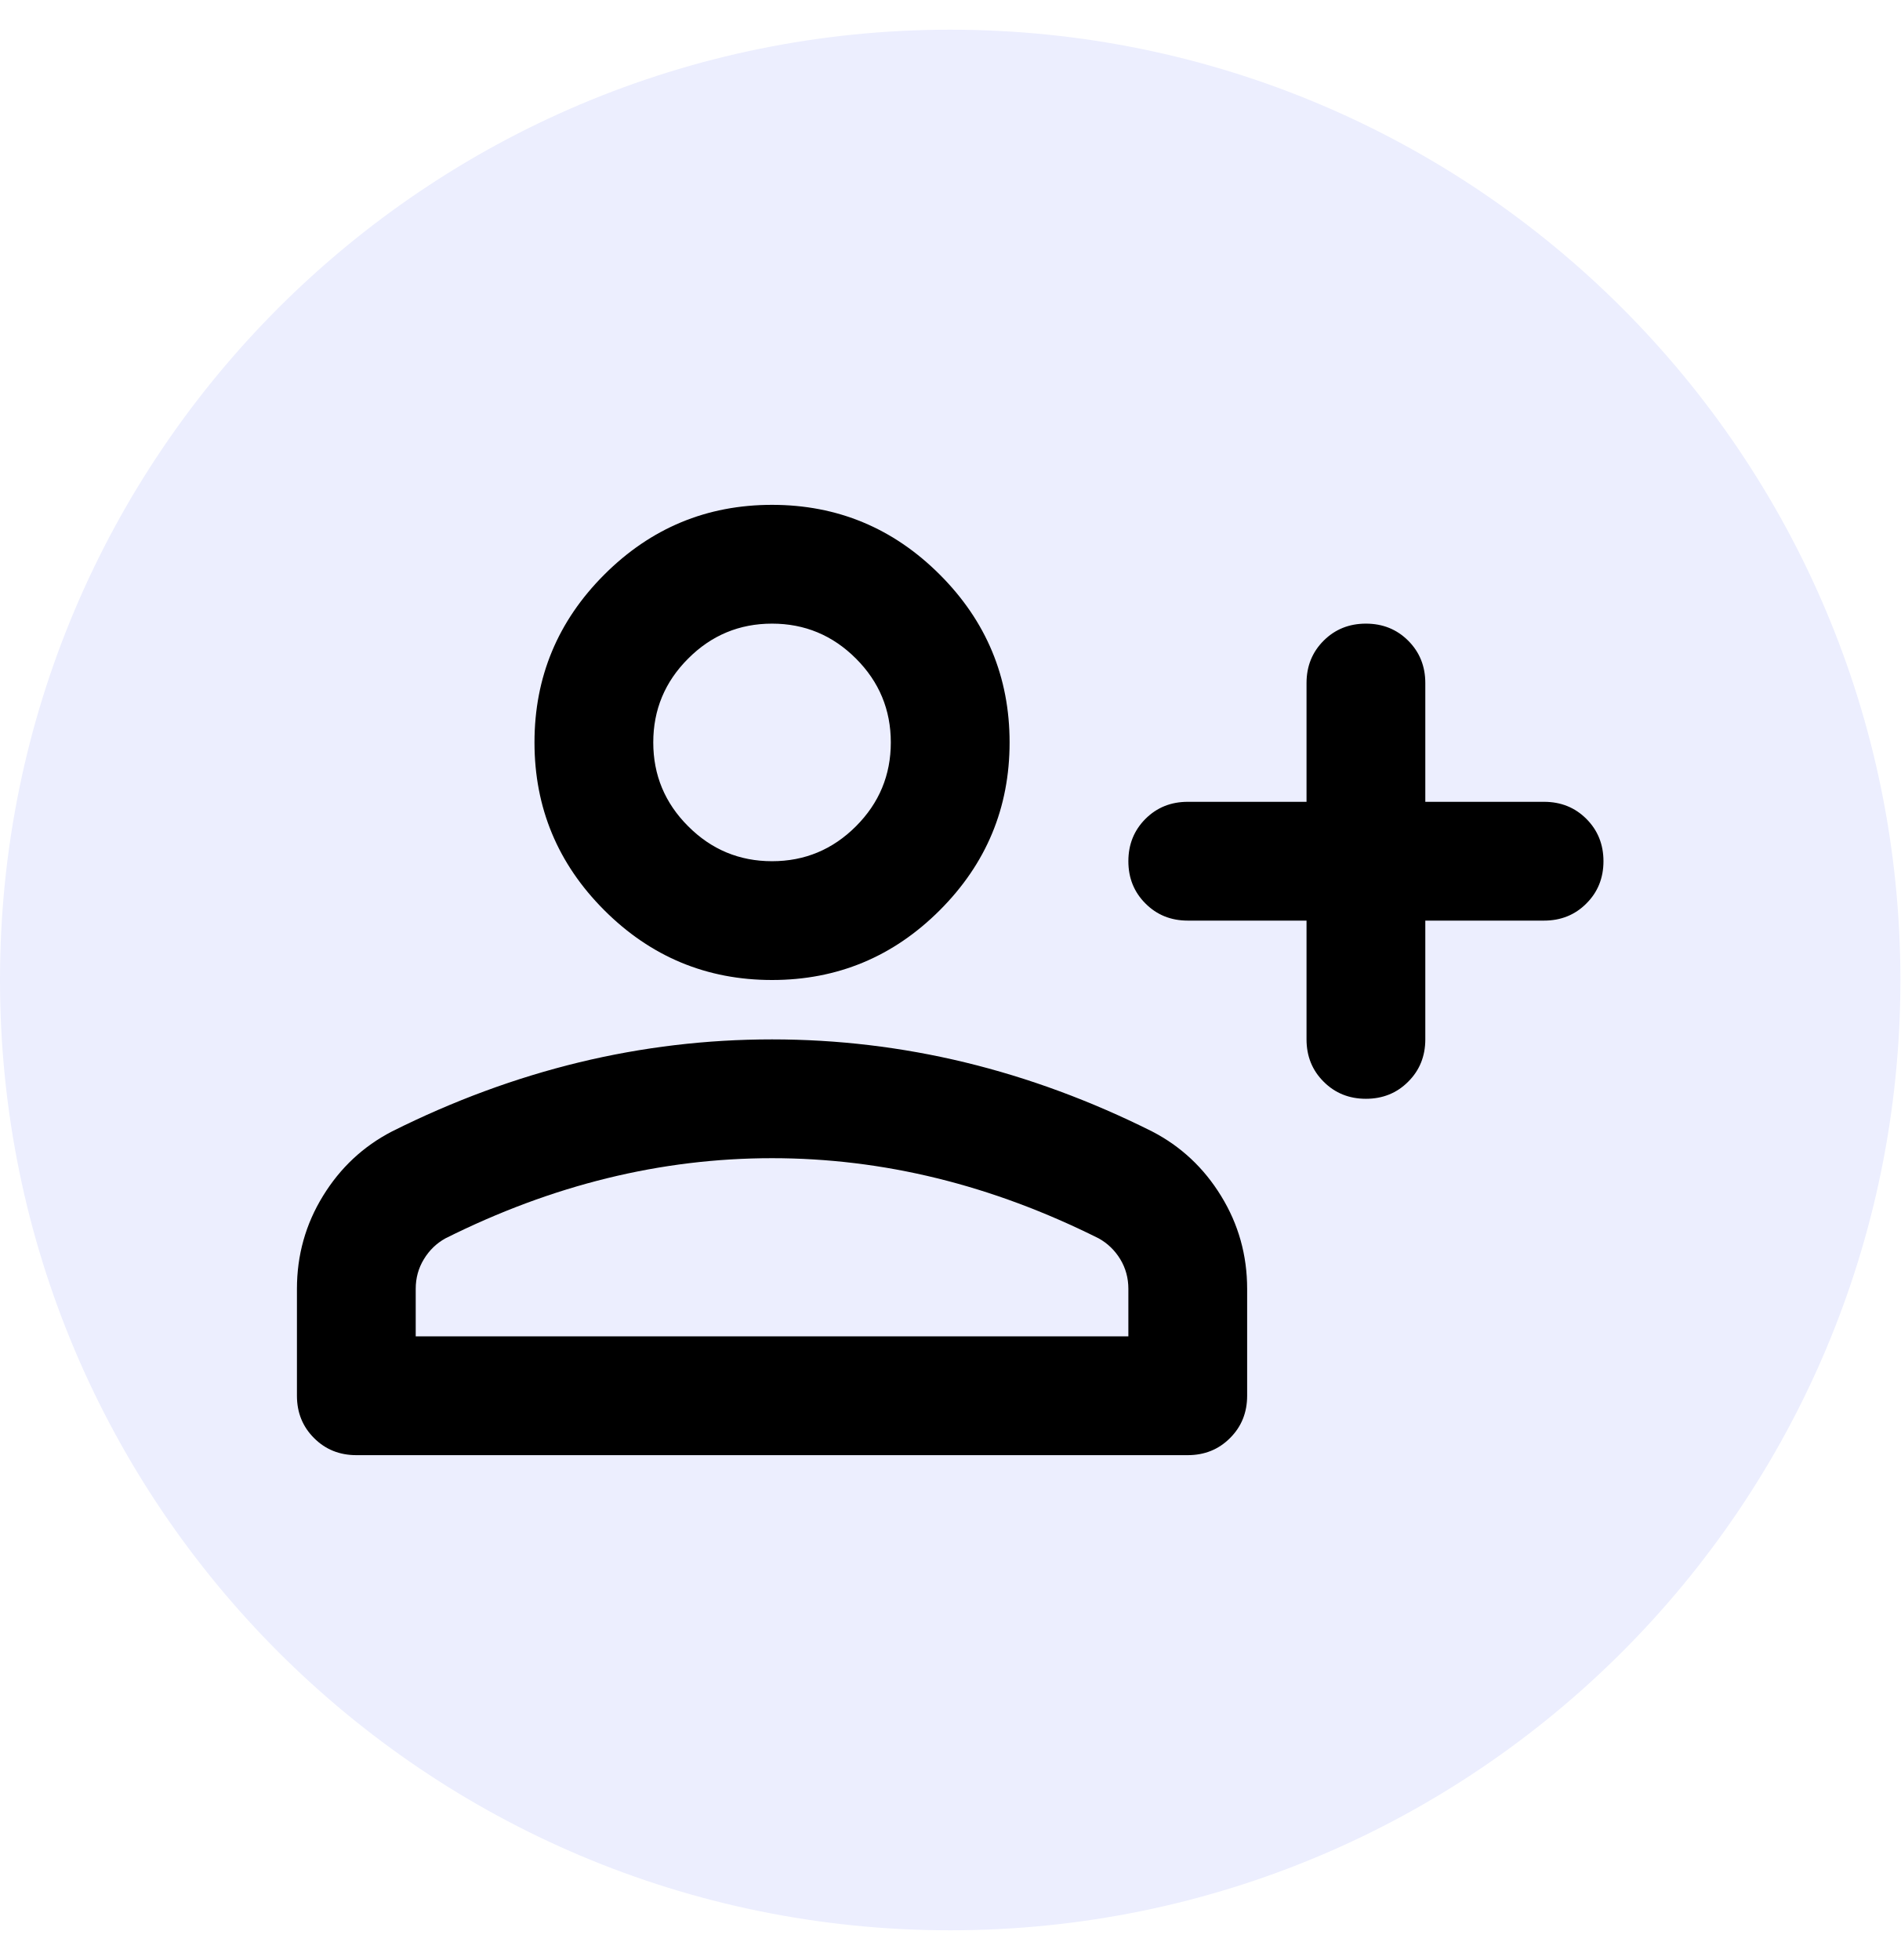
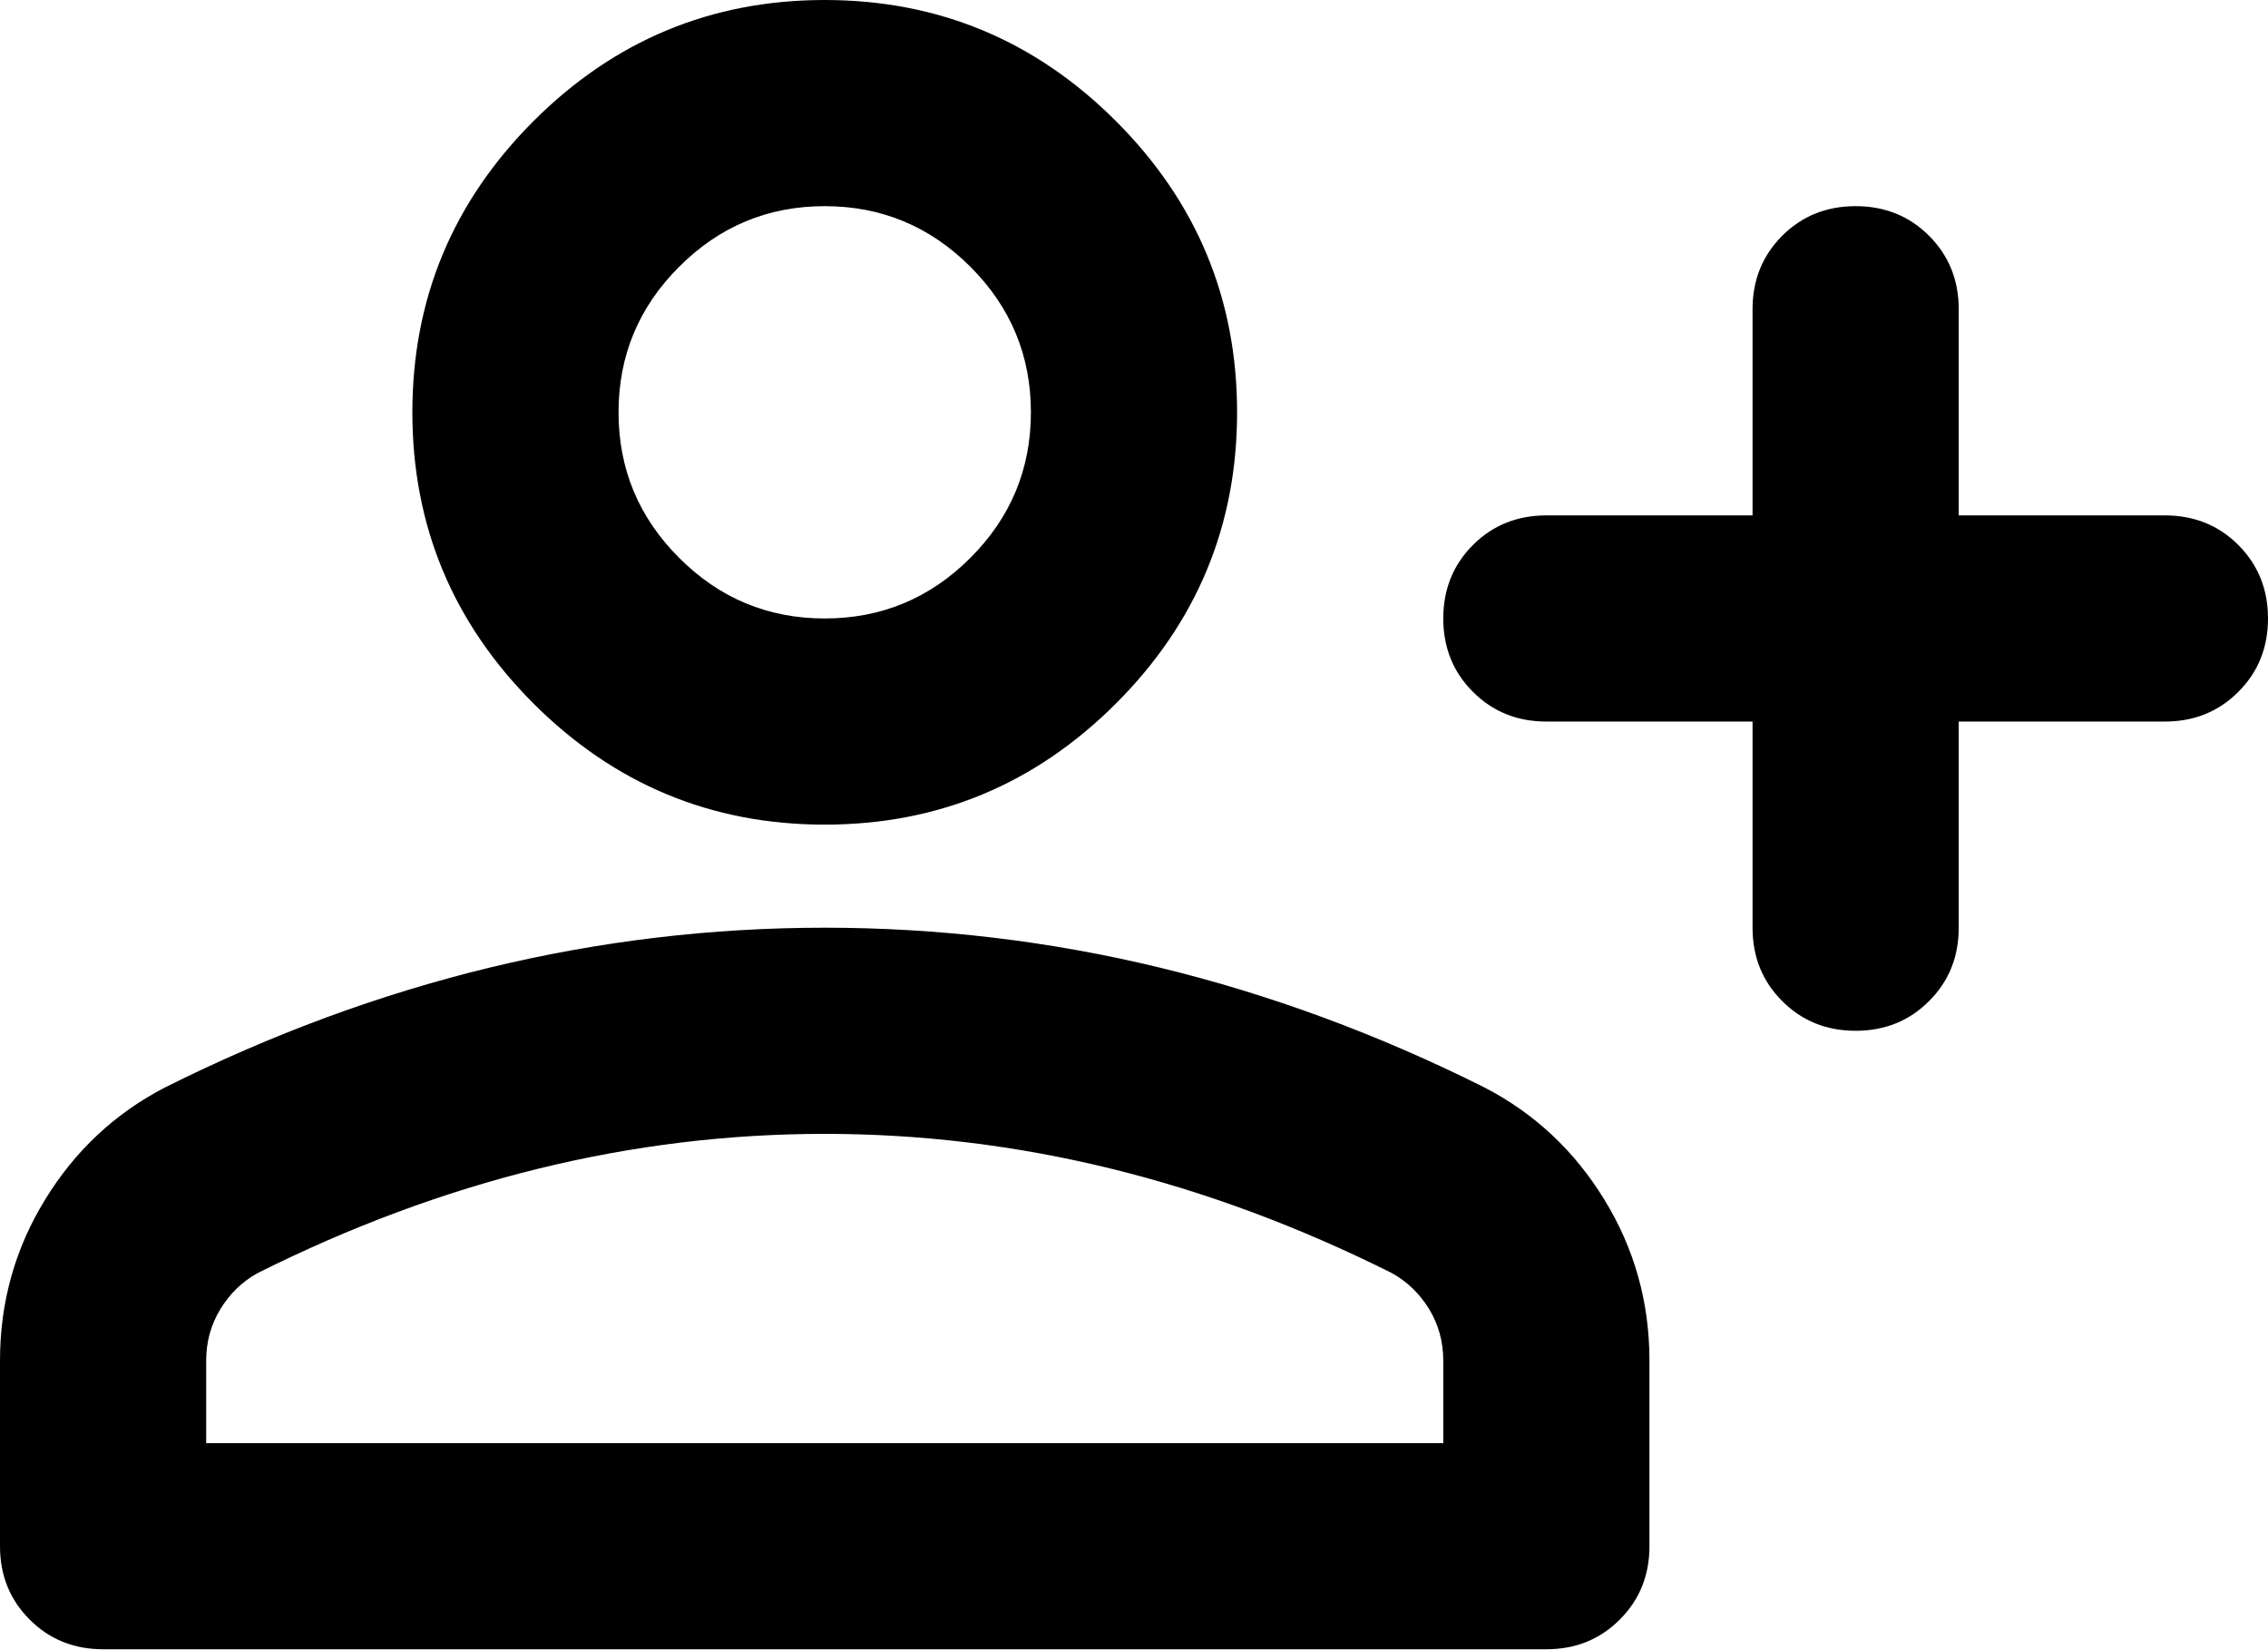
- <svg xmlns="http://www.w3.org/2000/svg" width="32" height="33" viewBox="0 0 32 33" fill="none">
-   <rect y="0.5" width="32" height="32" rx="16" fill="#ECEEFE" />
-   <mask id="mask0_392_2865" style="mask-type:alpha" maskUnits="userSpaceOnUse" x="4" y="4" width="24" height="25">
-     <rect x="4" y="4.5" width="24" height="24" fill="#D9D9D9" />
-   </mask>
-   <g mask="url(#mask0_392_2865)">
-     <path d="M23 18.5C22.717 18.5 22.479 18.404 22.288 18.212C22.096 18.021 22 17.783 22 17.5V15.5H20C19.717 15.5 19.479 15.404 19.288 15.212C19.096 15.021 19 14.783 19 14.5C19 14.217 19.096 13.979 19.288 13.787C19.479 13.596 19.717 13.5 20 13.5H22V11.5C22 11.217 22.096 10.979 22.288 10.787C22.479 10.596 22.717 10.5 23 10.5C23.283 10.5 23.521 10.596 23.712 10.787C23.904 10.979 24 11.217 24 11.5V13.5H26C26.283 13.5 26.521 13.596 26.712 13.787C26.904 13.979 27 14.217 27 14.5C27 14.783 26.904 15.021 26.712 15.212C26.521 15.404 26.283 15.5 26 15.5H24V17.5C24 17.783 23.904 18.021 23.712 18.212C23.521 18.404 23.283 18.5 23 18.5ZM13 16.5C11.9 16.5 10.958 16.108 10.175 15.325C9.392 14.542 9 13.6 9 12.5C9 11.4 9.392 10.458 10.175 9.675C10.958 8.892 11.9 8.5 13 8.5C14.1 8.5 15.042 8.892 15.825 9.675C16.608 10.458 17 11.4 17 12.5C17 13.6 16.608 14.542 15.825 15.325C15.042 16.108 14.1 16.5 13 16.5ZM6 24.5C5.717 24.5 5.479 24.404 5.288 24.212C5.096 24.021 5 23.783 5 23.5V21.7C5 21.133 5.146 20.612 5.438 20.137C5.729 19.662 6.117 19.3 6.6 19.05C7.633 18.533 8.683 18.146 9.75 17.887C10.817 17.629 11.9 17.5 13 17.5C14.1 17.5 15.183 17.629 16.25 17.887C17.317 18.146 18.367 18.533 19.4 19.05C19.883 19.3 20.271 19.662 20.562 20.137C20.854 20.612 21 21.133 21 21.7V23.5C21 23.783 20.904 24.021 20.712 24.212C20.521 24.404 20.283 24.5 20 24.5H6ZM7 22.5H19V21.7C19 21.517 18.954 21.35 18.863 21.2C18.771 21.05 18.65 20.933 18.5 20.85C17.6 20.4 16.692 20.062 15.775 19.837C14.858 19.612 13.933 19.5 13 19.5C12.067 19.5 11.142 19.612 10.225 19.837C9.308 20.062 8.4 20.4 7.5 20.85C7.35 20.933 7.229 21.05 7.138 21.2C7.046 21.35 7 21.517 7 21.7V22.5ZM13 14.5C13.55 14.5 14.021 14.304 14.413 13.912C14.804 13.521 15 13.05 15 12.5C15 11.95 14.804 11.479 14.413 11.088C14.021 10.696 13.55 10.5 13 10.5C12.45 10.5 11.979 10.696 11.588 11.088C11.196 11.479 11 11.95 11 12.5C11 13.05 11.196 13.521 11.588 13.912C11.979 14.304 12.45 14.5 13 14.5Z" fill="black" />
-   </g>
+ <svg xmlns="http://www.w3.org/2000/svg" width="22" height="16" viewBox="0 0 22 16" fill="none">
+   <path d="M18 10C17.717 10 17.479 9.904 17.288 9.712C17.096 9.521 17 9.283 17 9V7H15C14.717 7 14.479 6.904 14.288 6.712C14.096 6.521 14 6.283 14 6C14 5.717 14.096 5.479 14.288 5.287C14.479 5.096 14.717 5 15 5H17V3C17 2.717 17.096 2.479 17.288 2.287C17.479 2.096 17.717 2 18 2C18.283 2 18.521 2.096 18.712 2.287C18.904 2.479 19 2.717 19 3V5H21C21.283 5 21.521 5.096 21.712 5.287C21.904 5.479 22 5.717 22 6C22 6.283 21.904 6.521 21.712 6.712C21.521 6.904 21.283 7 21 7H19V9C19 9.283 18.904 9.521 18.712 9.712C18.521 9.904 18.283 10 18 10ZM8 8C6.9 8 5.958 7.608 5.175 6.825C4.392 6.042 4 5.1 4 4C4 2.9 4.392 1.958 5.175 1.175C5.958 0.392 6.9 0 8 0C9.1 0 10.042 0.392 10.825 1.175C11.608 1.958 12 2.9 12 4C12 5.1 11.608 6.042 10.825 6.825C10.042 7.608 9.1 8 8 8ZM1 16C0.717 16 0.479 15.904 0.288 15.712C0.096 15.521 0 15.283 0 15V13.2C0 12.633 0.146 12.112 0.438 11.637C0.729 11.162 1.117 10.8 1.6 10.55C2.633 10.033 3.683 9.646 4.75 9.387C5.817 9.129 6.9 9 8 9C9.1 9 10.183 9.129 11.25 9.387C12.317 9.646 13.367 10.033 14.4 10.55C14.883 10.8 15.271 11.162 15.562 11.637C15.854 12.112 16 12.633 16 13.2V15C16 15.283 15.904 15.521 15.712 15.712C15.521 15.904 15.283 16 15 16H1ZM2 14H14V13.2C14 13.017 13.954 12.85 13.863 12.7C13.771 12.55 13.65 12.433 13.5 12.35C12.6 11.9 11.692 11.562 10.775 11.337C9.858 11.112 8.933 11 8 11C7.067 11 6.142 11.112 5.225 11.337C4.308 11.562 3.4 11.9 2.5 12.35C2.35 12.433 2.229 12.55 2.138 12.7C2.046 12.85 2 13.017 2 13.2V14ZM8 6C8.55 6 9.021 5.804 9.413 5.412C9.804 5.021 10 4.55 10 4C10 3.45 9.804 2.979 9.413 2.588C9.021 2.196 8.55 2 8 2C7.45 2 6.979 2.196 6.588 2.588C6.196 2.979 6 3.45 6 4C6 4.55 6.196 5.021 6.588 5.412C6.979 5.804 7.45 6 8 6Z" fill="black" />
</svg>
